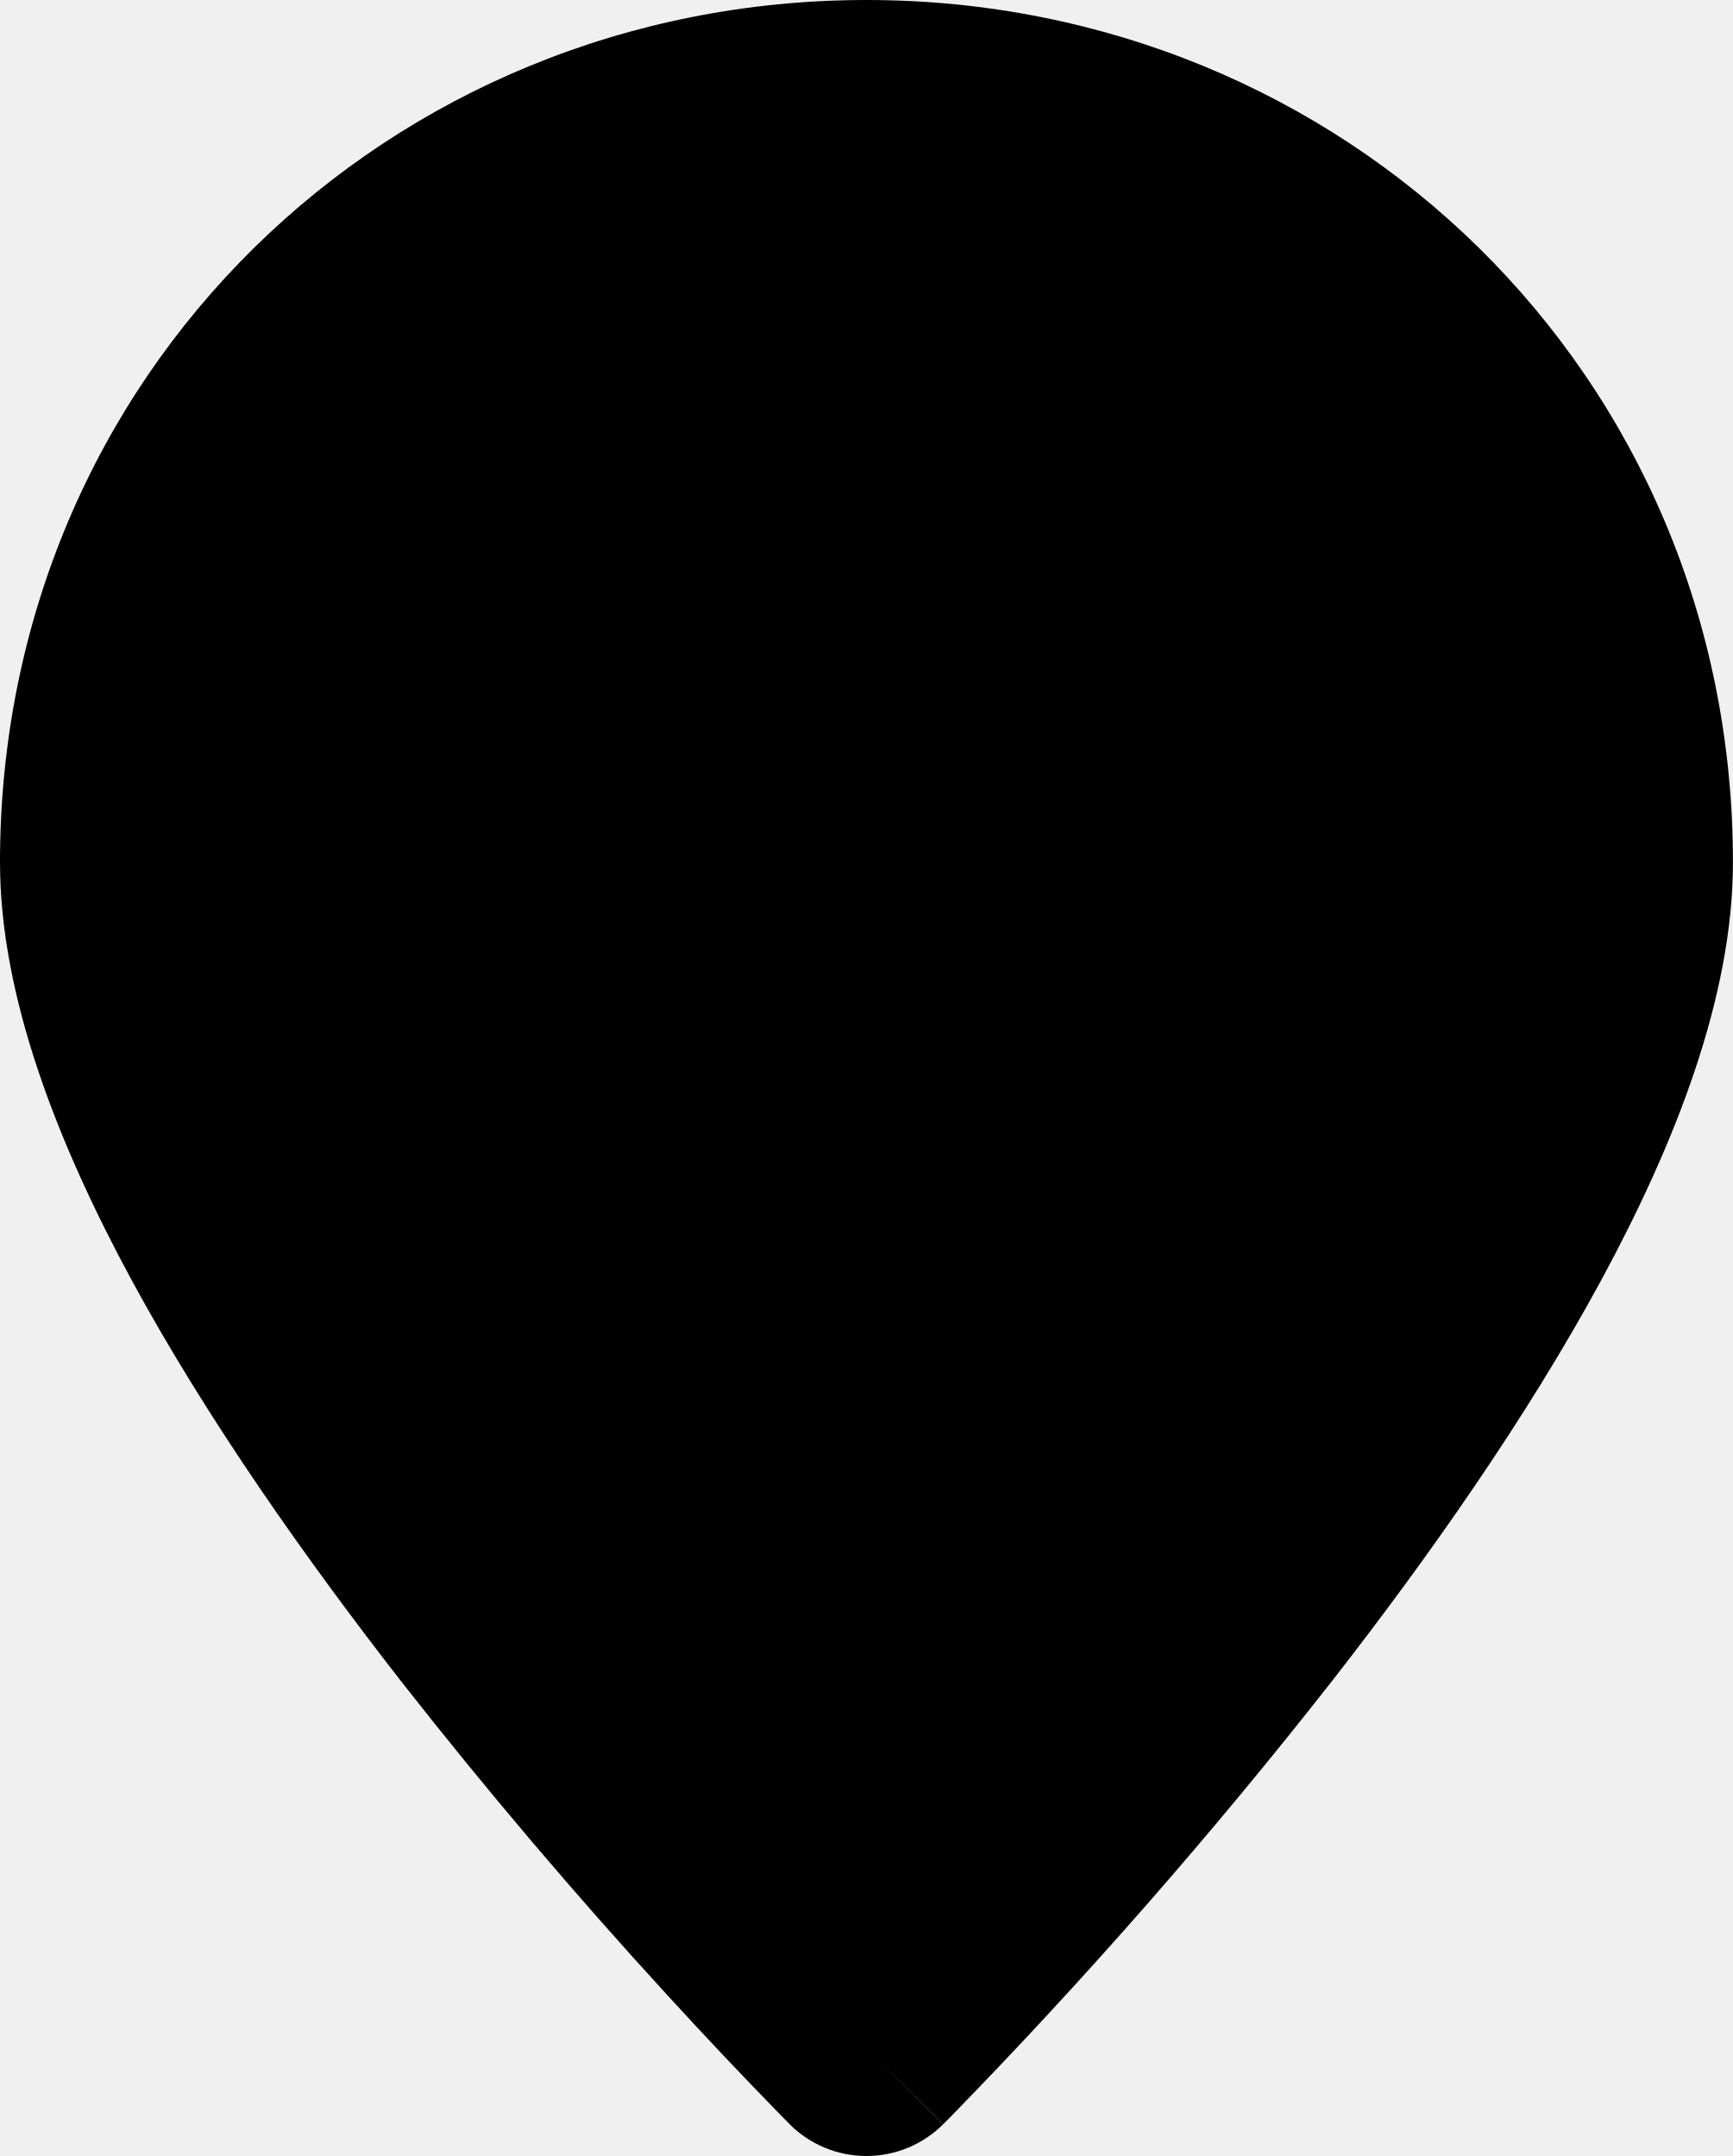
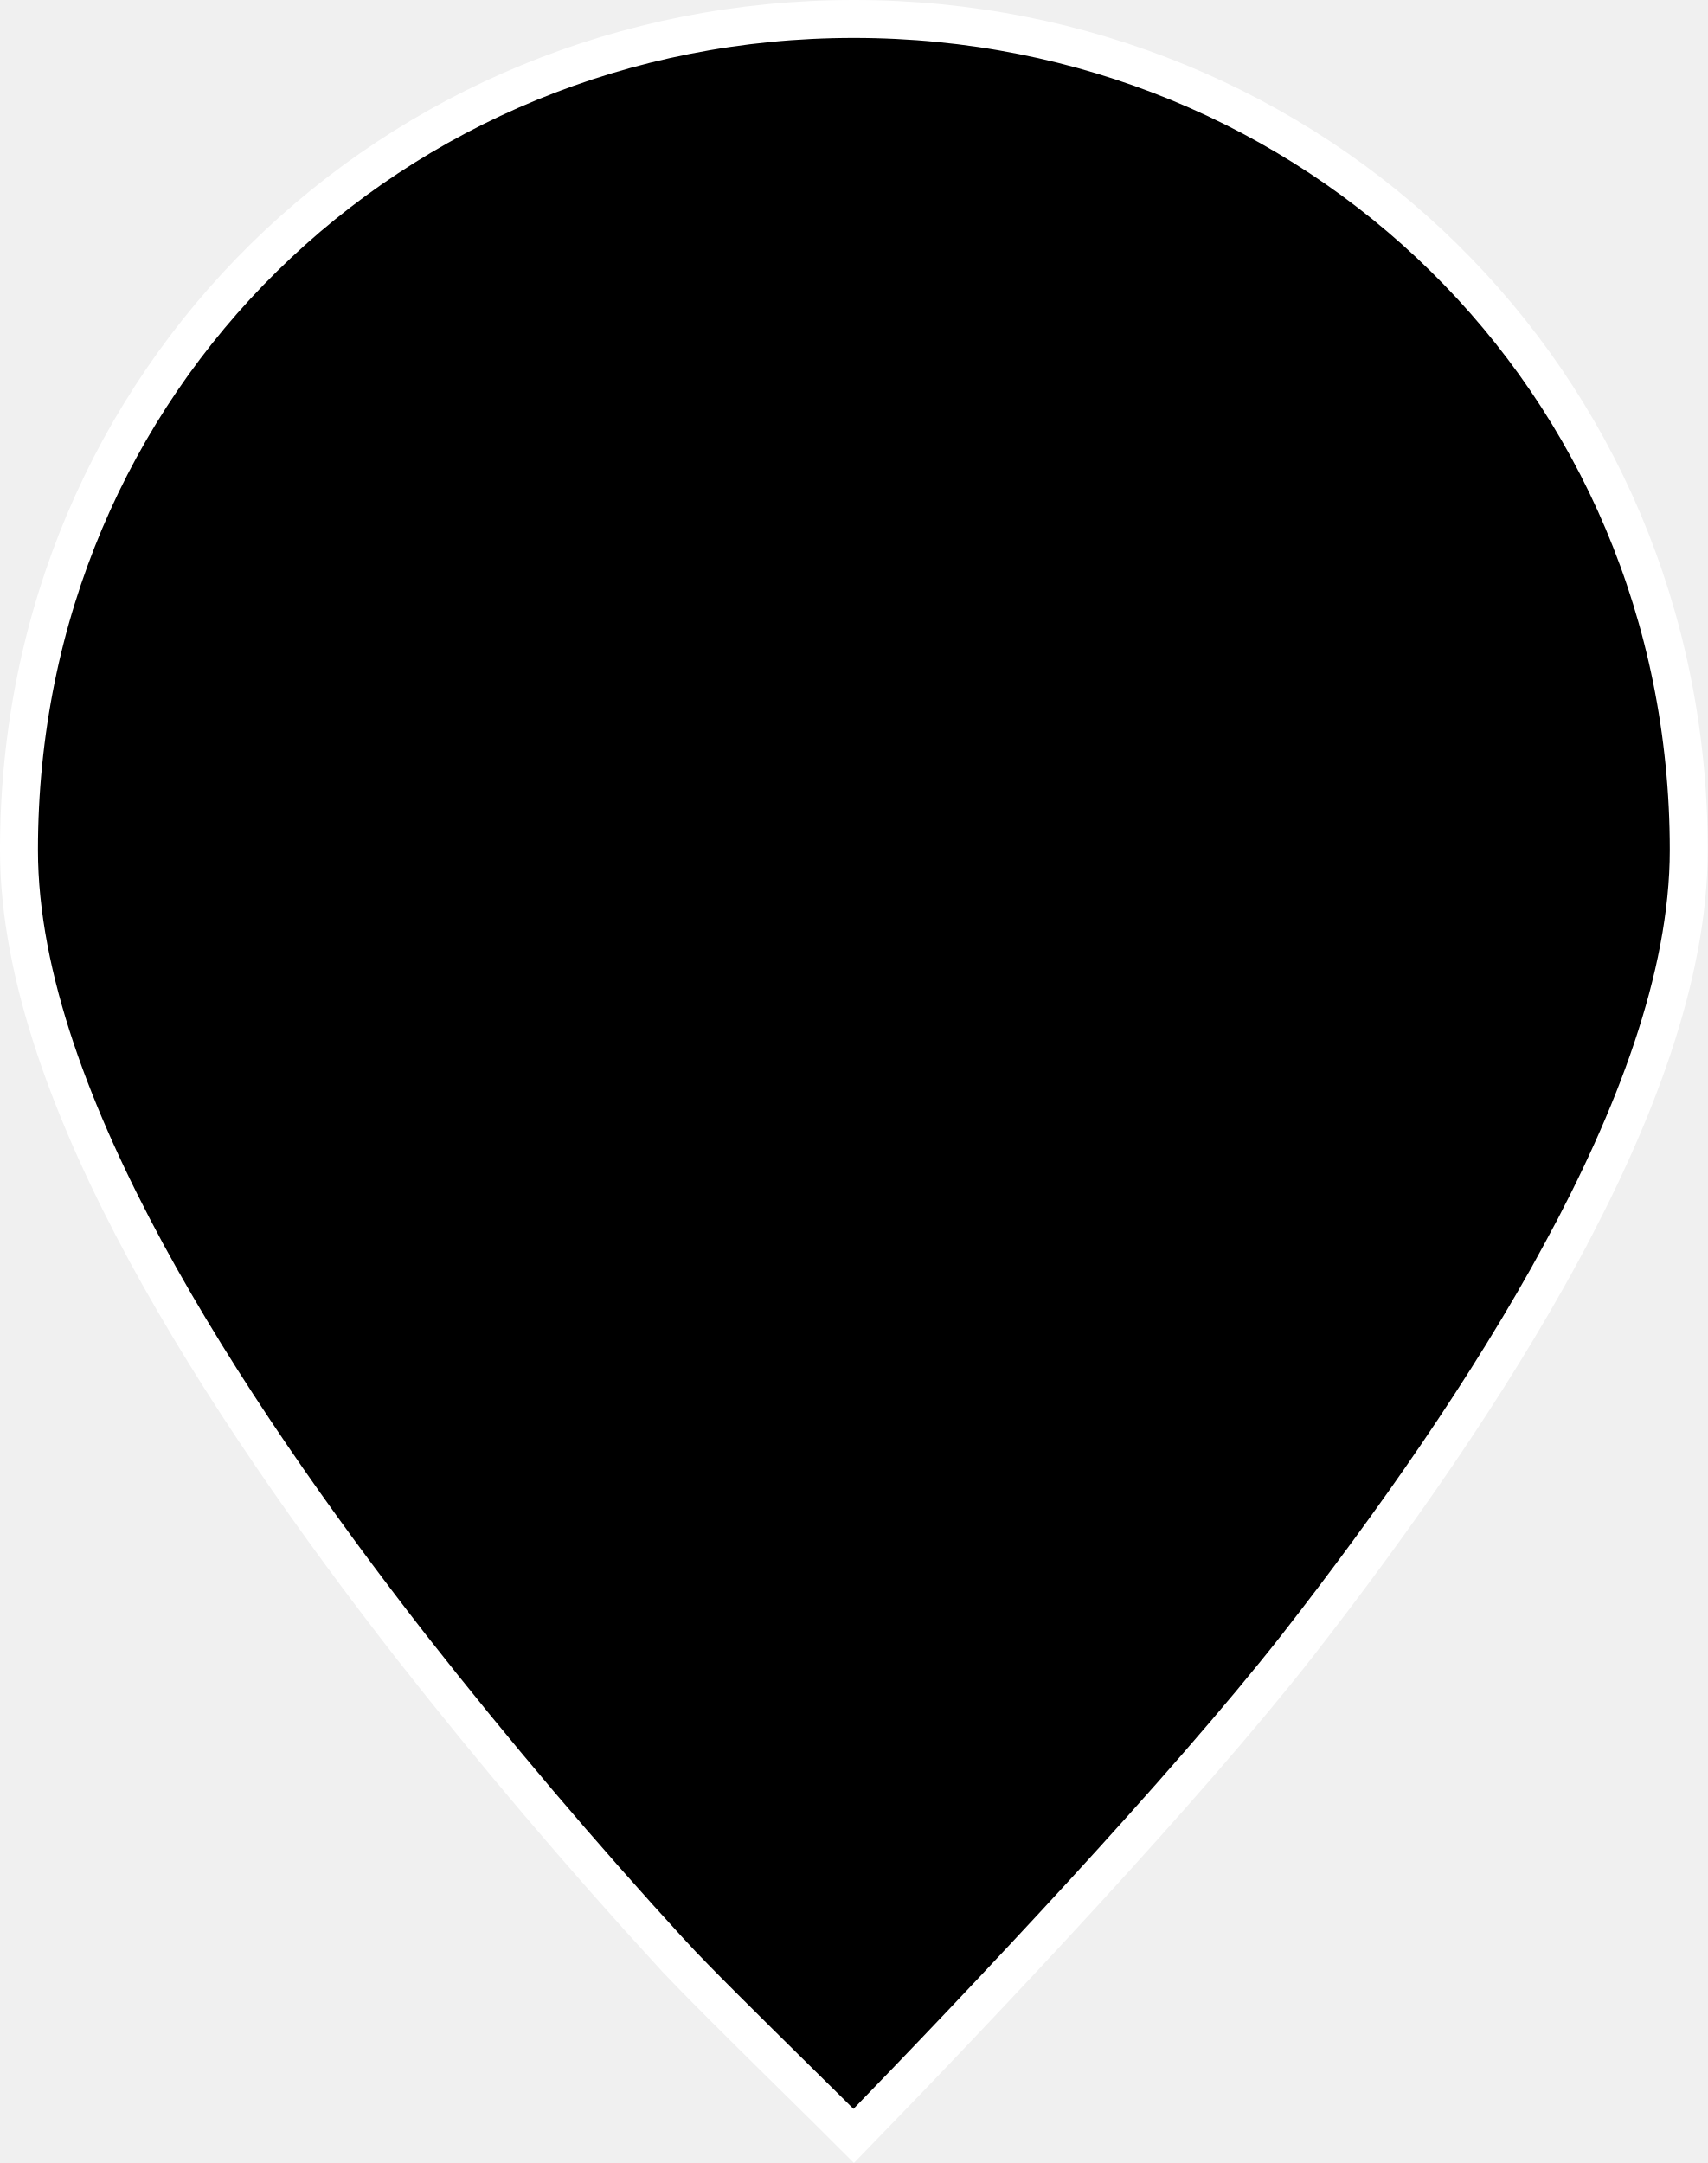
- <svg xmlns="http://www.w3.org/2000/svg" viewBox="0 0 45 56" fill="currentColor">
-   <path fill-rule="evenodd" clip-rule="evenodd" d="M22.5 53.199L24.491 55.176C24.23 55.437 23.919 55.644 23.578 55.786C23.235 55.927 22.869 56 22.499 56C22.128 56 21.762 55.927 21.42 55.786C21.078 55.644 20.767 55.437 20.506 55.176L20.489 55.156L20.441 55.109L20.267 54.932C19.275 53.916 18.3 52.883 17.342 51.836C14.935 49.211 12.631 46.495 10.434 43.693C7.926 40.473 5.361 36.834 3.412 33.238C1.505 29.713 0 25.894 0 22.4C0 9.691 10.102 0 22.5 0C34.898 0 45 9.691 45 22.4C45 25.894 43.495 29.713 41.588 33.236C39.639 36.836 37.077 40.473 34.566 43.693C31.493 47.612 28.21 51.364 24.733 54.932L24.559 55.109L24.511 55.156L24.494 55.173L22.5 53.199Z" />
+ <svg xmlns="http://www.w3.org/2000/svg" viewBox="0 0 45 57" fill="none">
+   <path d="M17.711 51.498L17.71 51.498C15.313 48.882 13.017 46.176 10.828 43.385C8.328 40.176 5.782 36.561 3.851 33C1.956 29.496 0.5 25.767 0.5 22.4C0.5 9.974 10.371 0.5 22.5 0.5C34.629 0.5 44.5 9.974 44.5 22.4C44.5 25.767 43.044 29.496 41.149 32.998L41.588 33.236L41.149 32.998C39.218 36.564 36.674 40.177 34.172 43.385C31.22 47.15 25.985 52.696 22.497 56.286C22.094 55.882 21.549 55.345 20.965 54.77C19.719 53.541 18.298 52.14 17.711 51.498Z" fill="currentColor" stroke="white" />
</svg>
